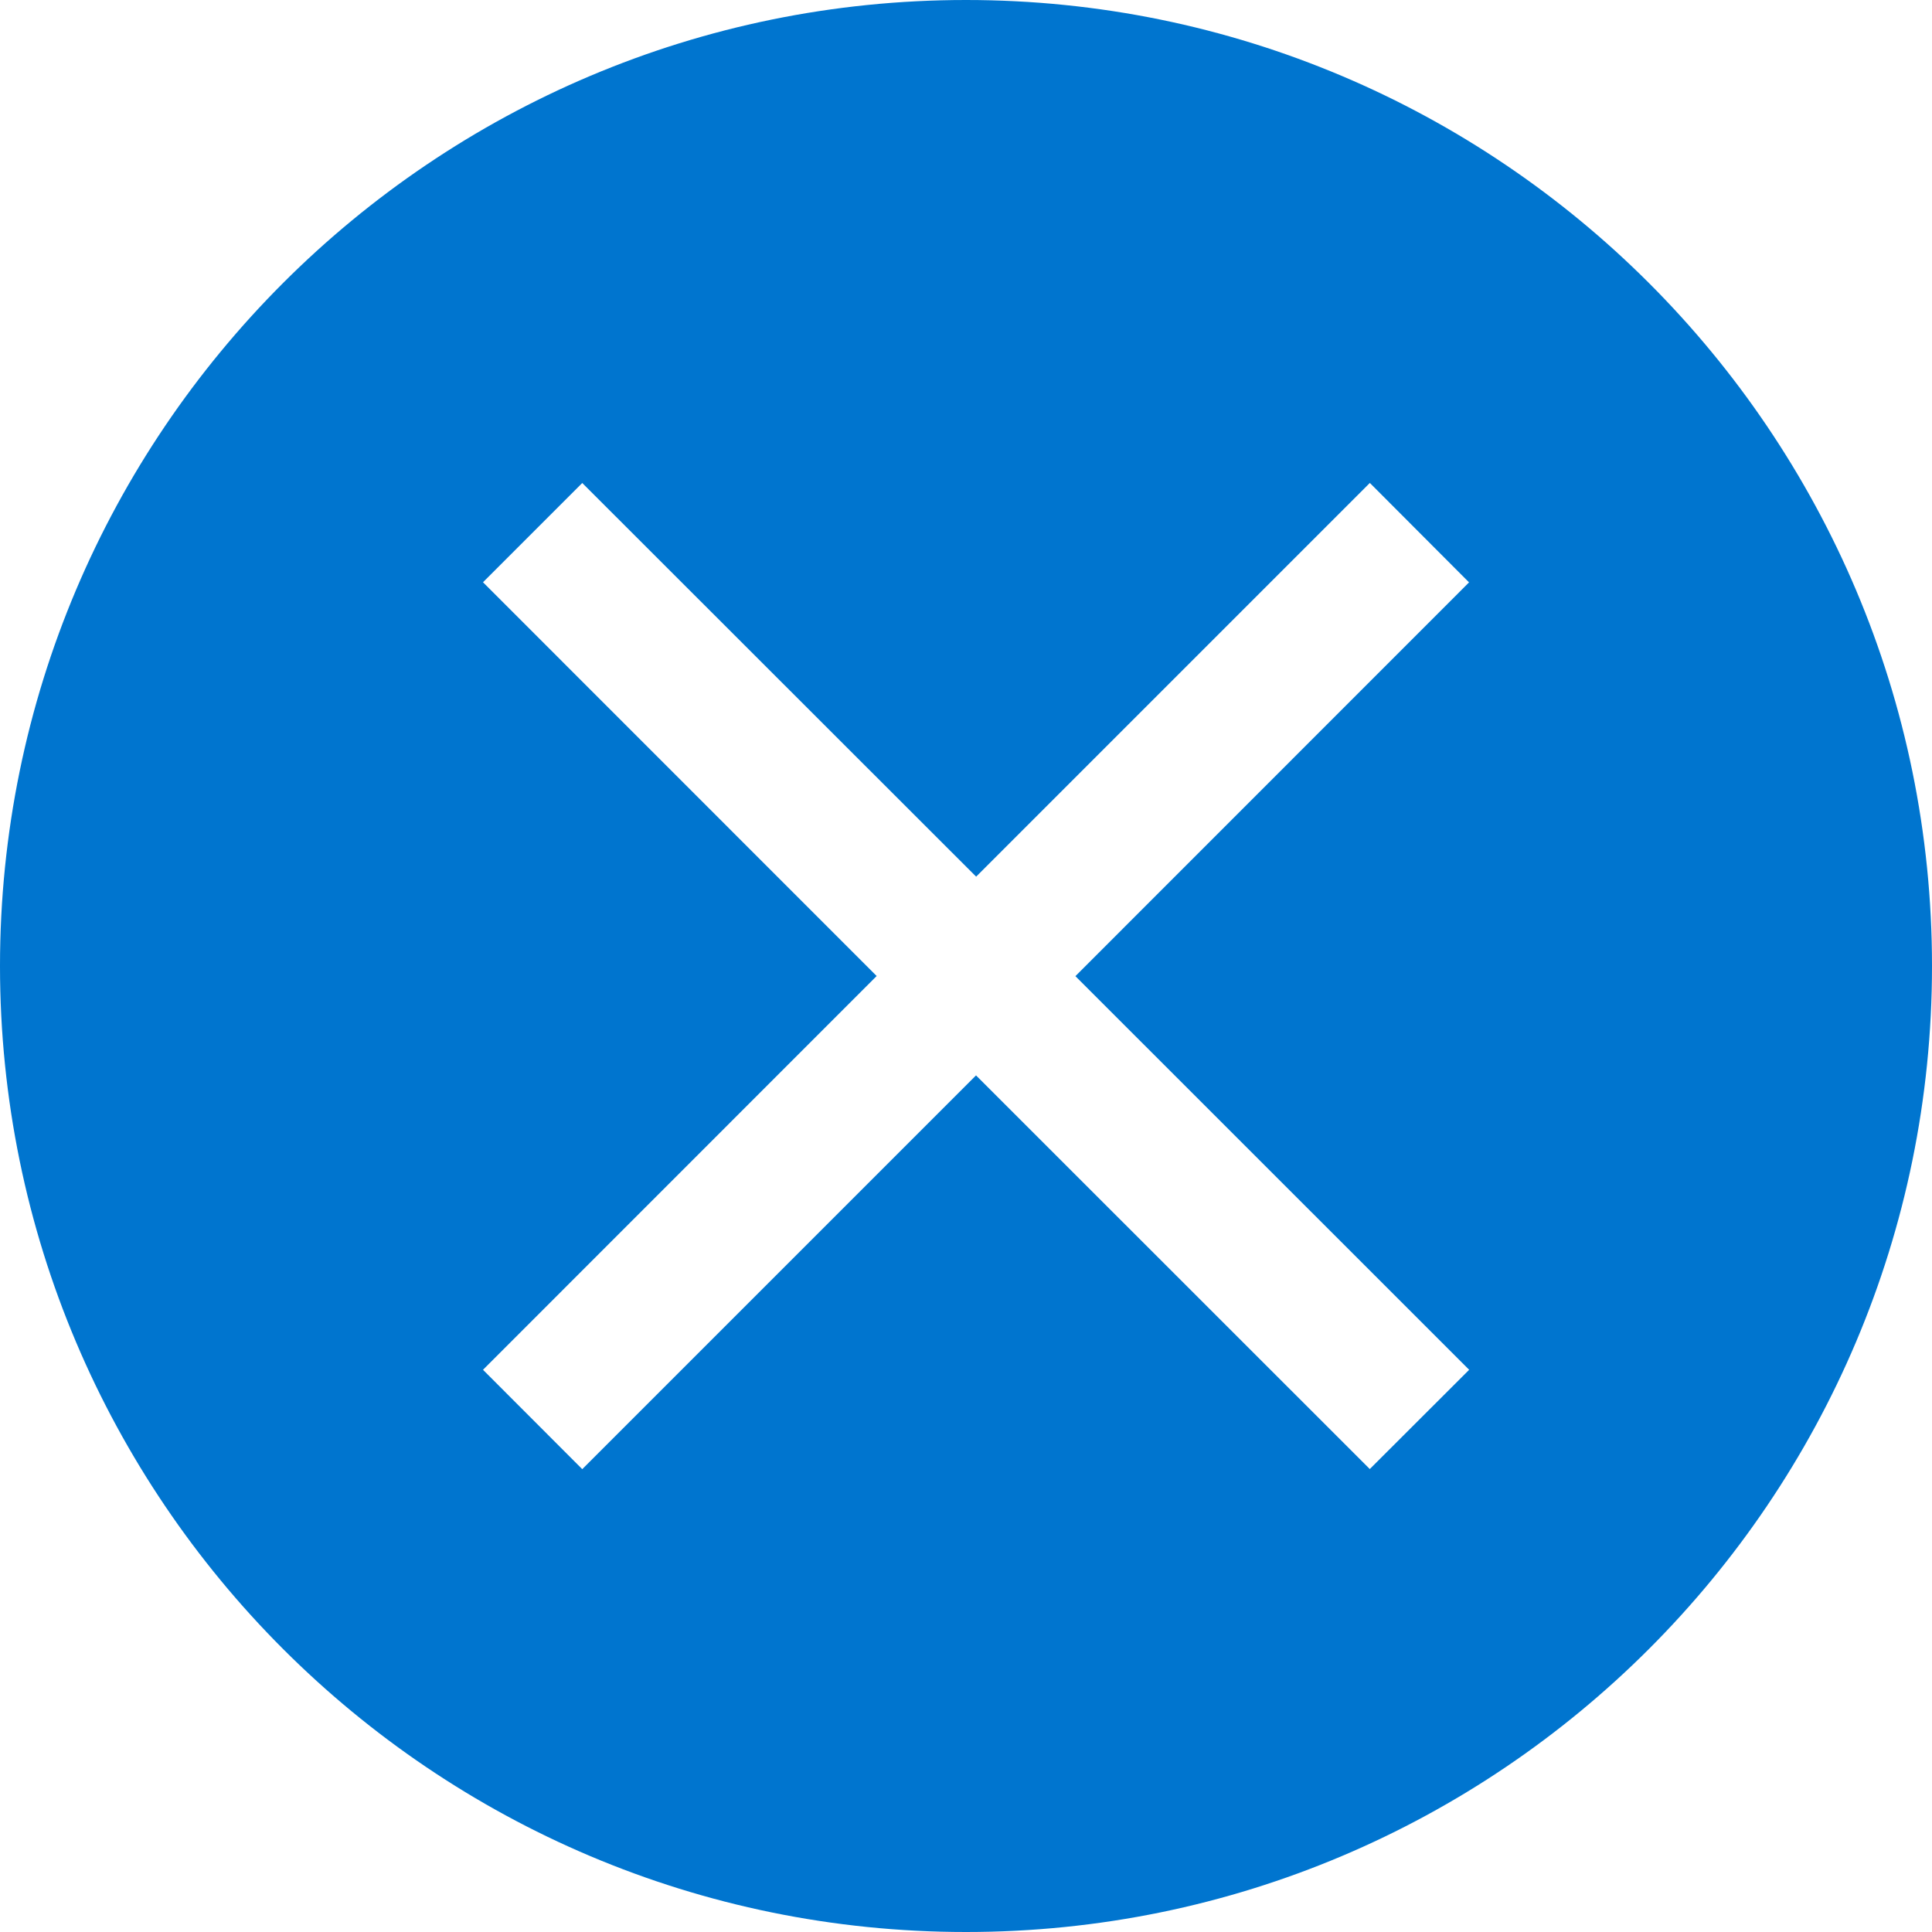
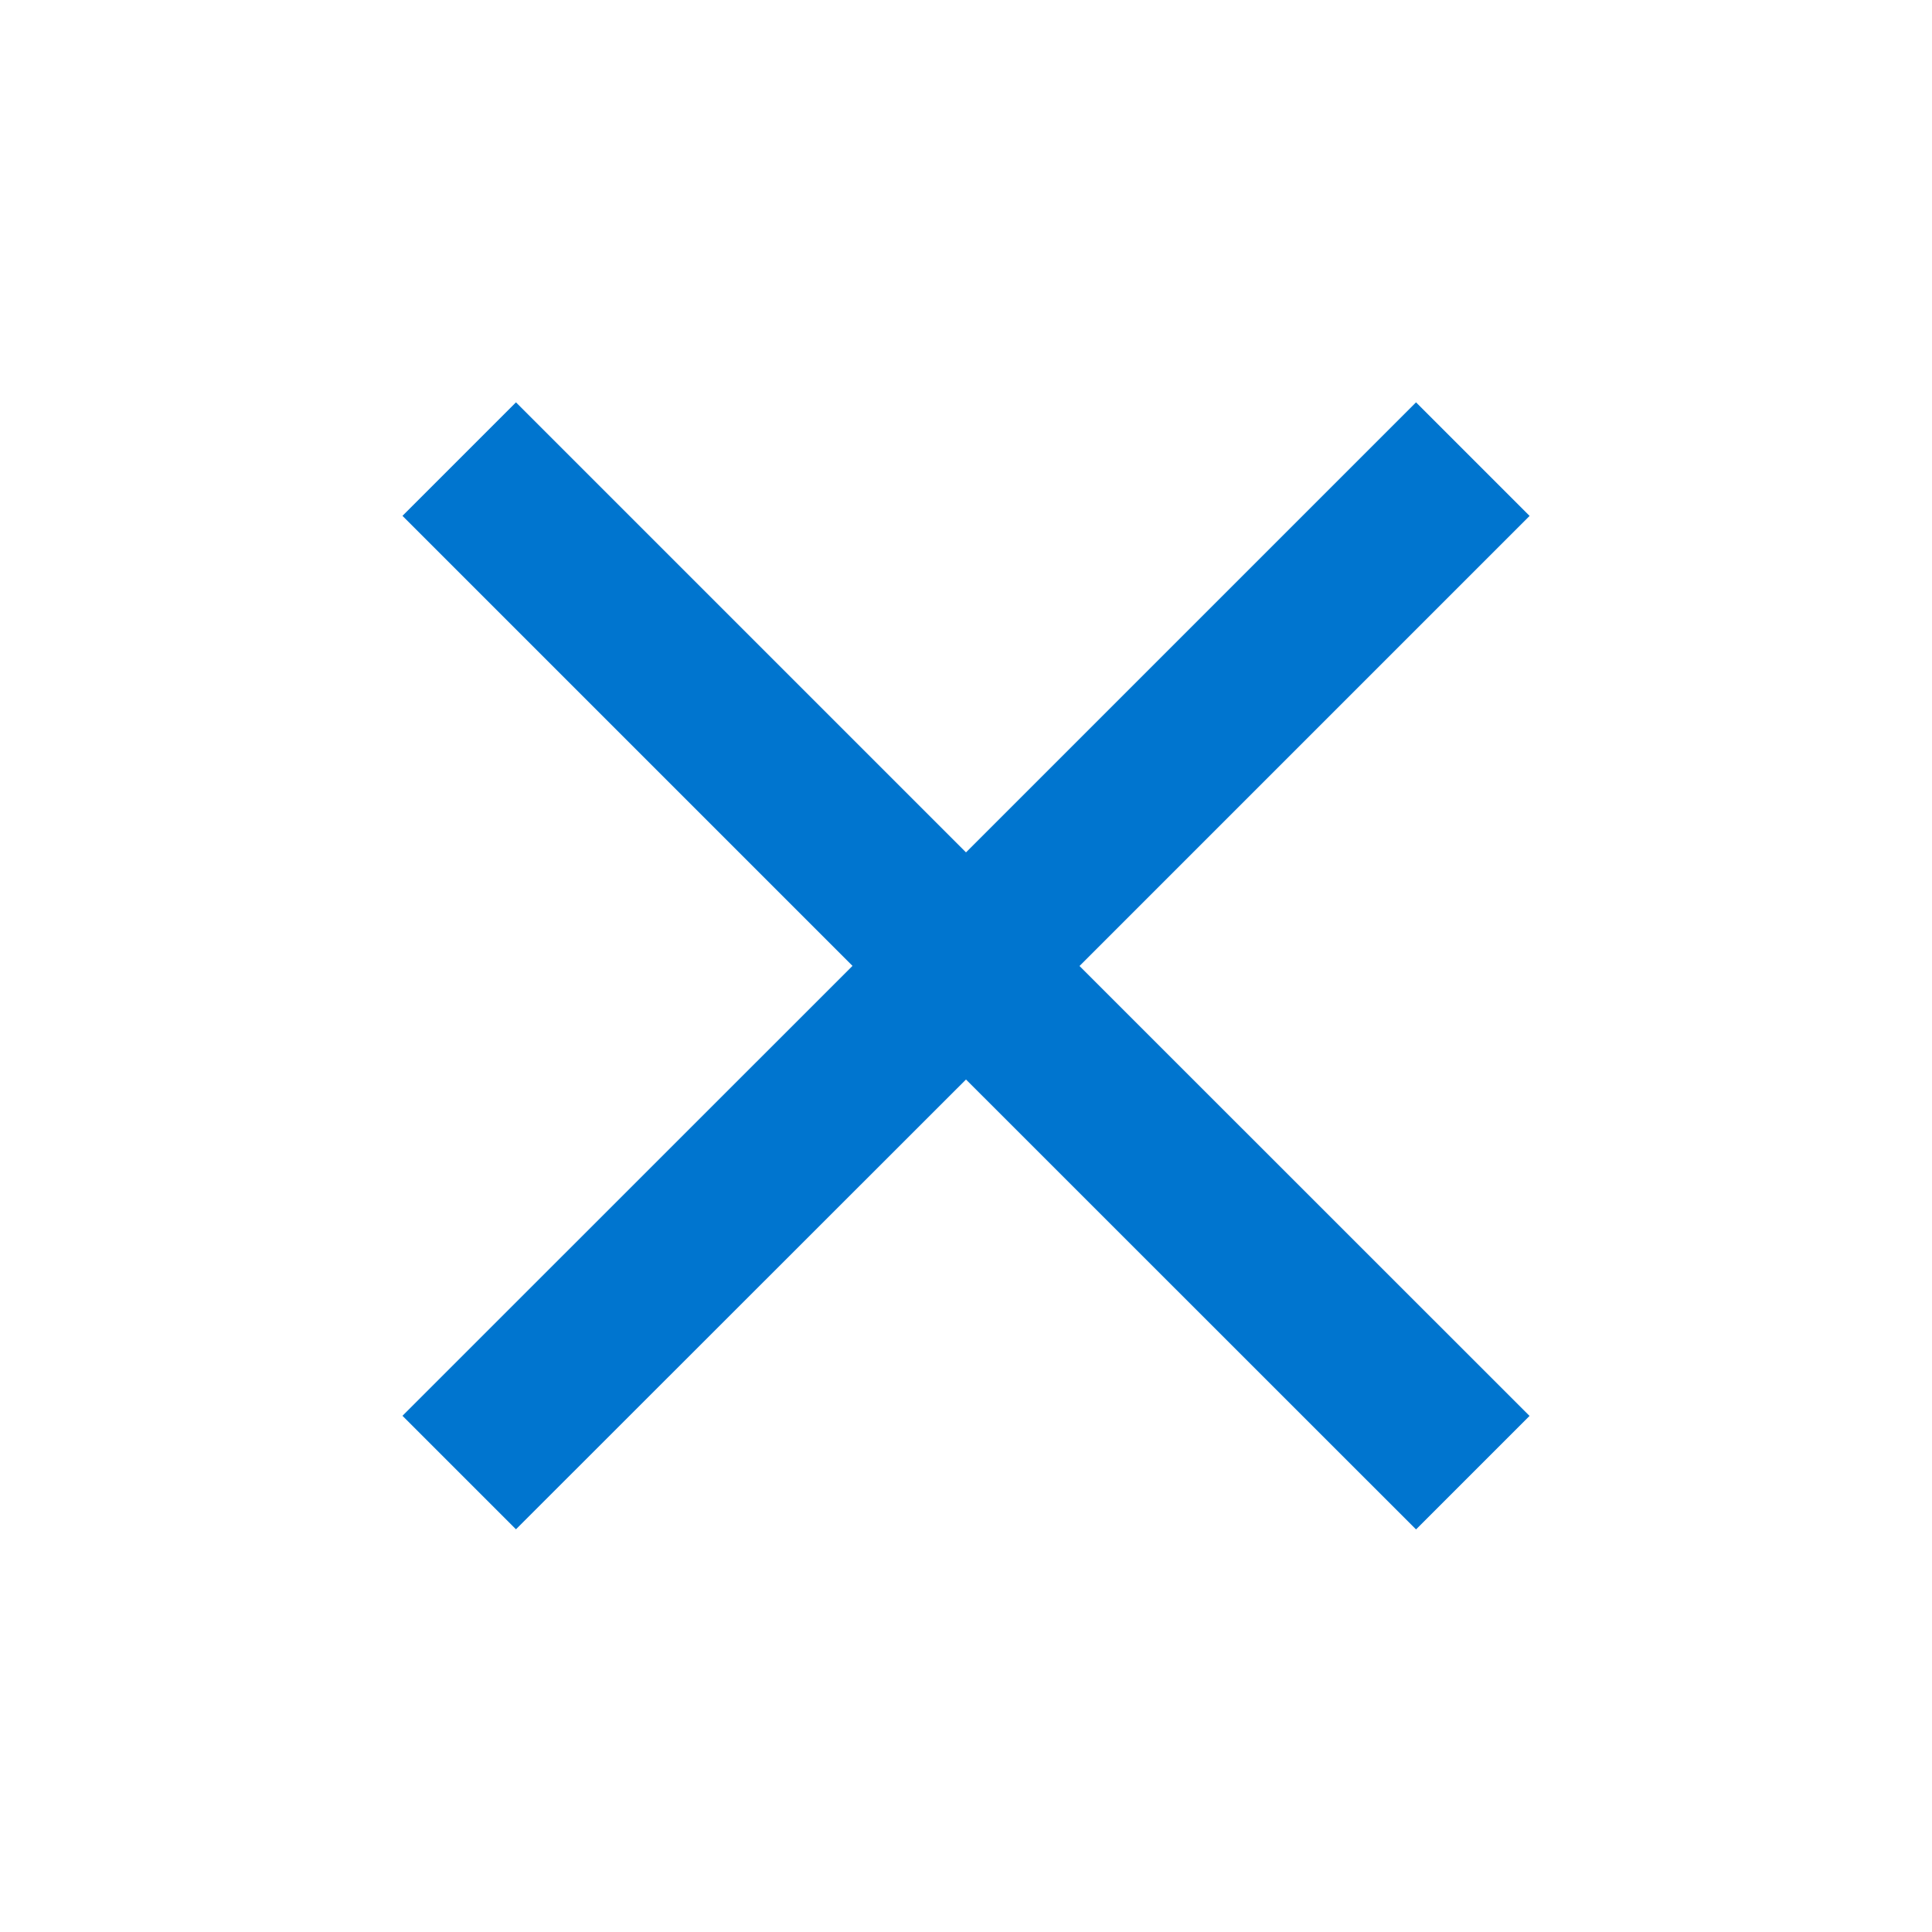
- <svg xmlns="http://www.w3.org/2000/svg" width="16" height="16" viewBox="0 0 16 16">
-   <path fill="#0075cf" d="M8 0c4.416 0 8 3.584 8 8s-3.584 8-8 8-8-3.584-8-8 3.584-8 8-8zm3.344 4l-3.26 3.26L4.822 4 4 4.822l3.26 3.261L4 11.344l.822.823 3.261-3.261 3.261 3.26.823-.822-3.261-3.26 3.26-3.261L11.345 4z" />
+ <svg xmlns="http://www.w3.org/2000/svg" width="16" height="16" viewBox="0 0 16 16" fill="none">
+   <path d="m12.667 4.272-.94-.94L8 7.059 4.273 3.332l-.94.94L7.06 7.999l-3.727 3.726.94.94L8 8.94l3.727 3.726.94-.94L8.94 8l3.727-3.727z" fill="#0075CF" />
</svg>
